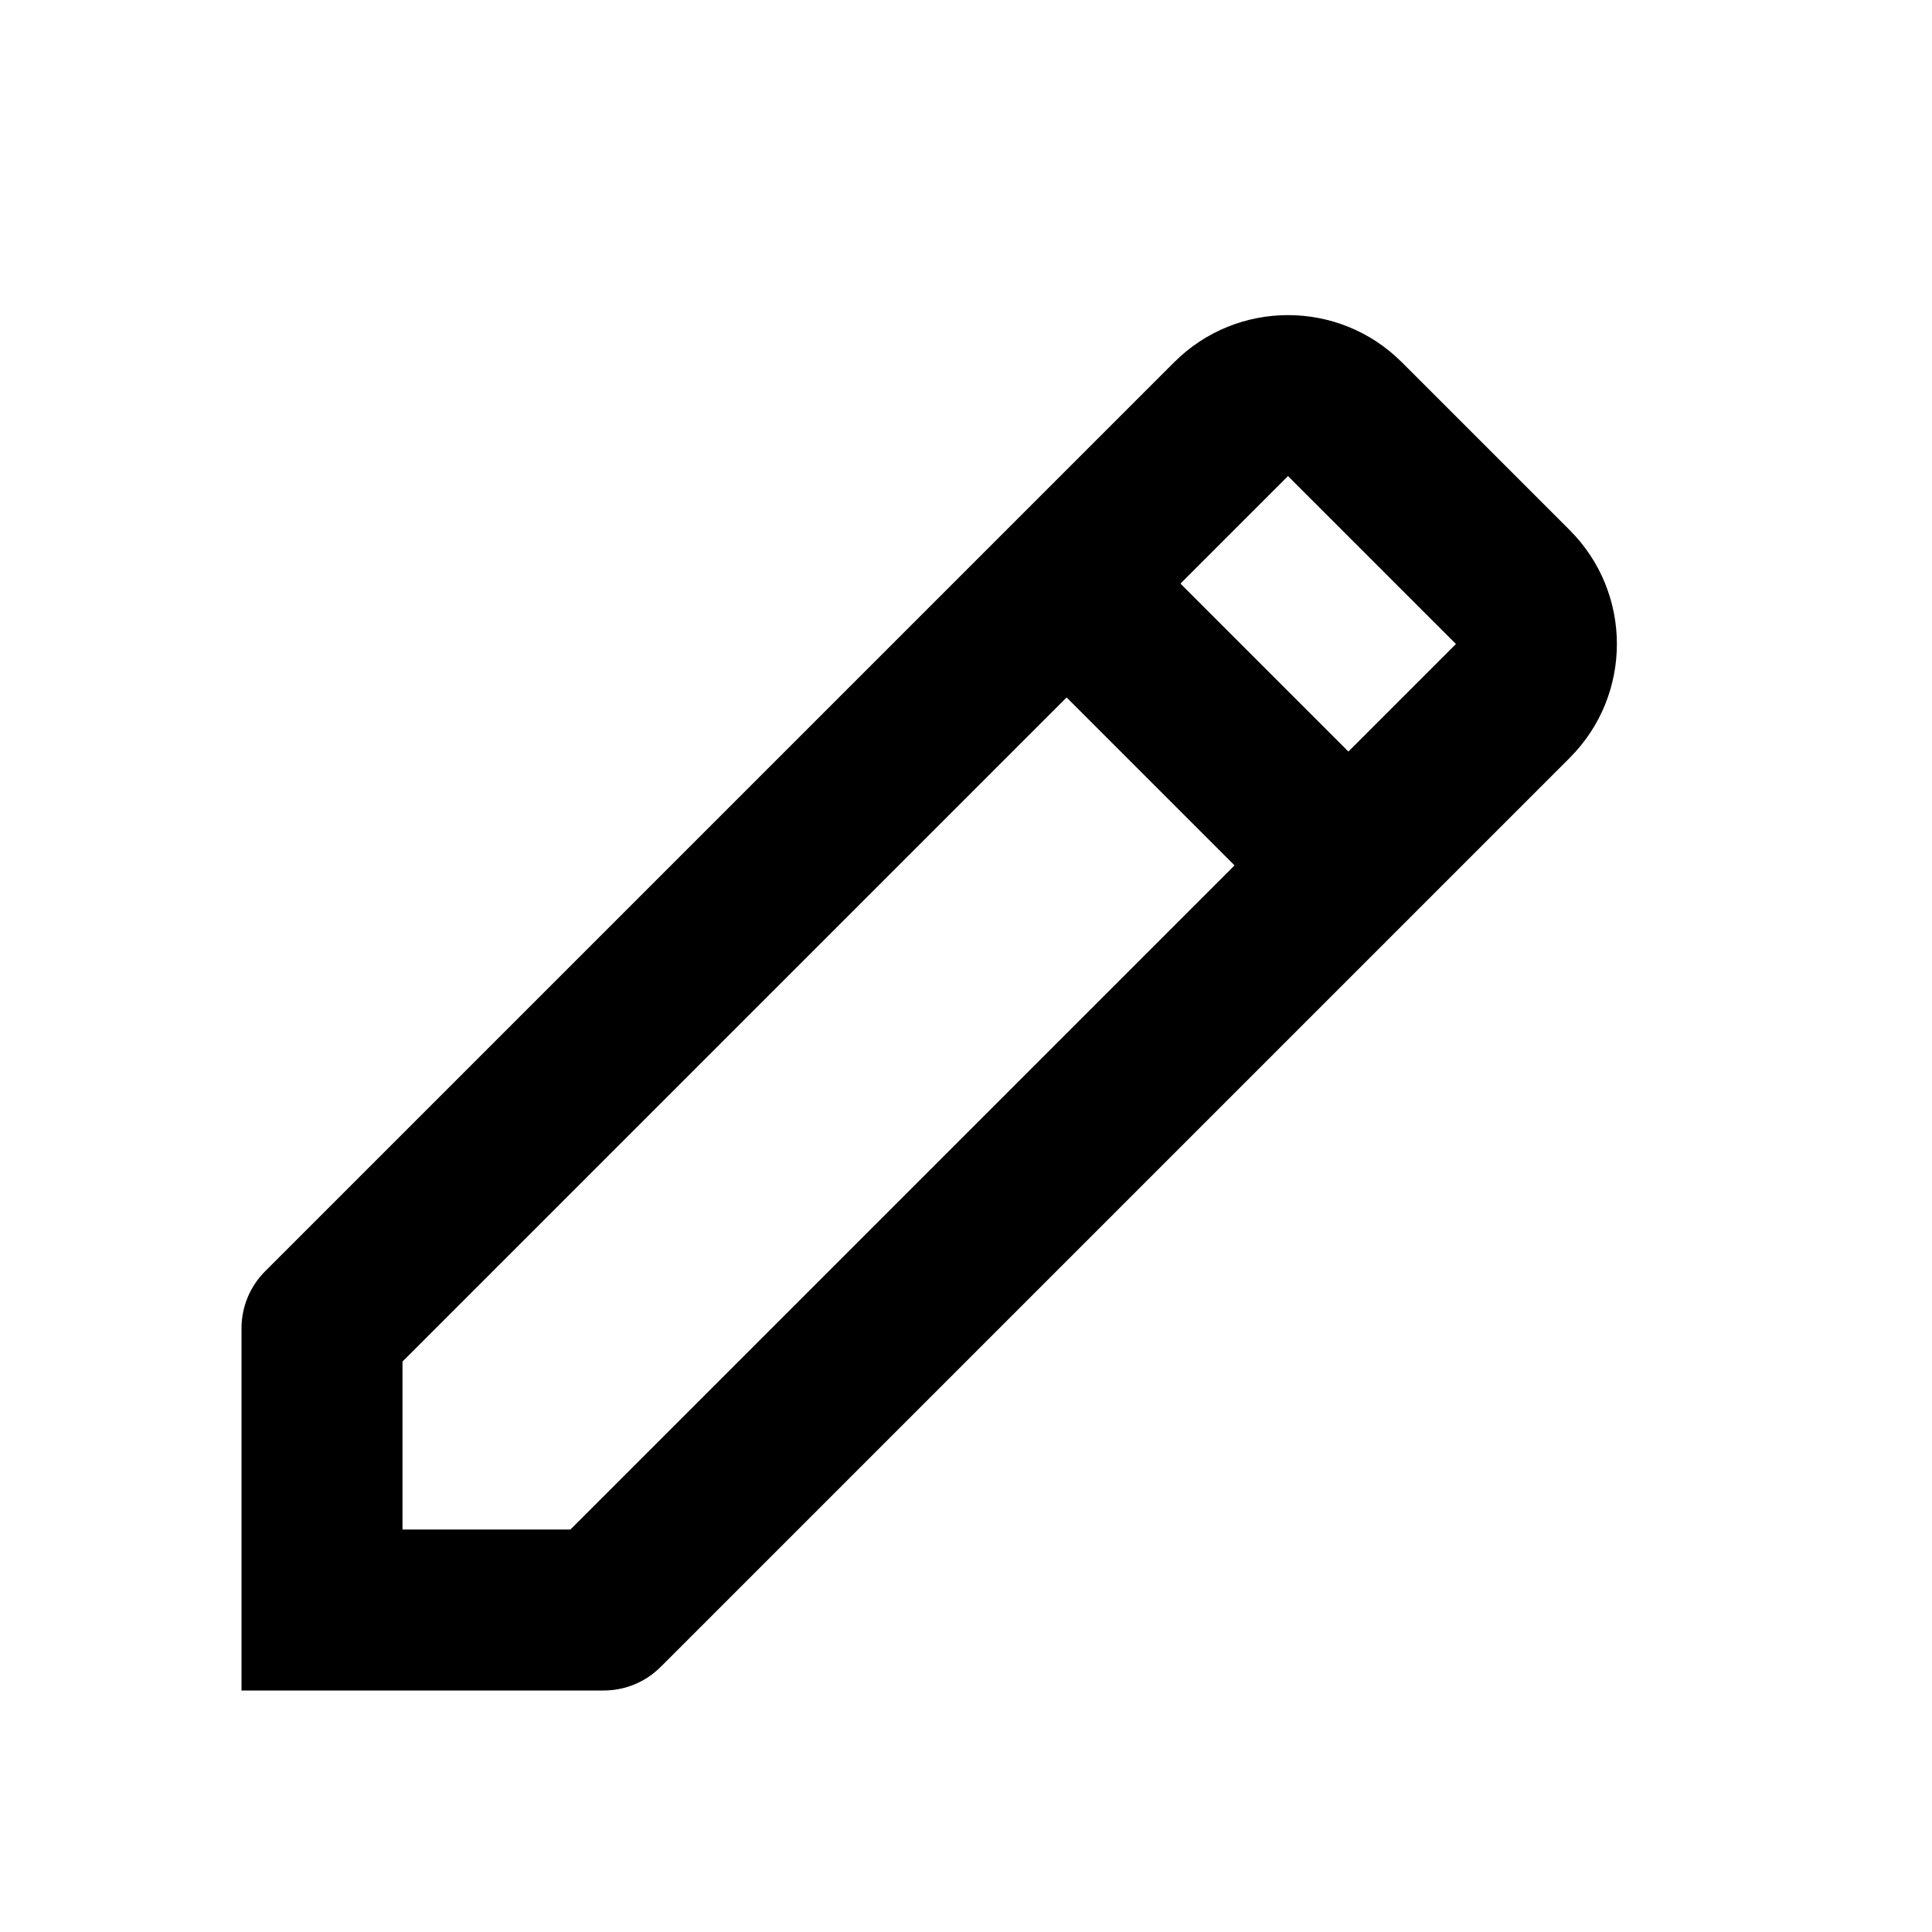
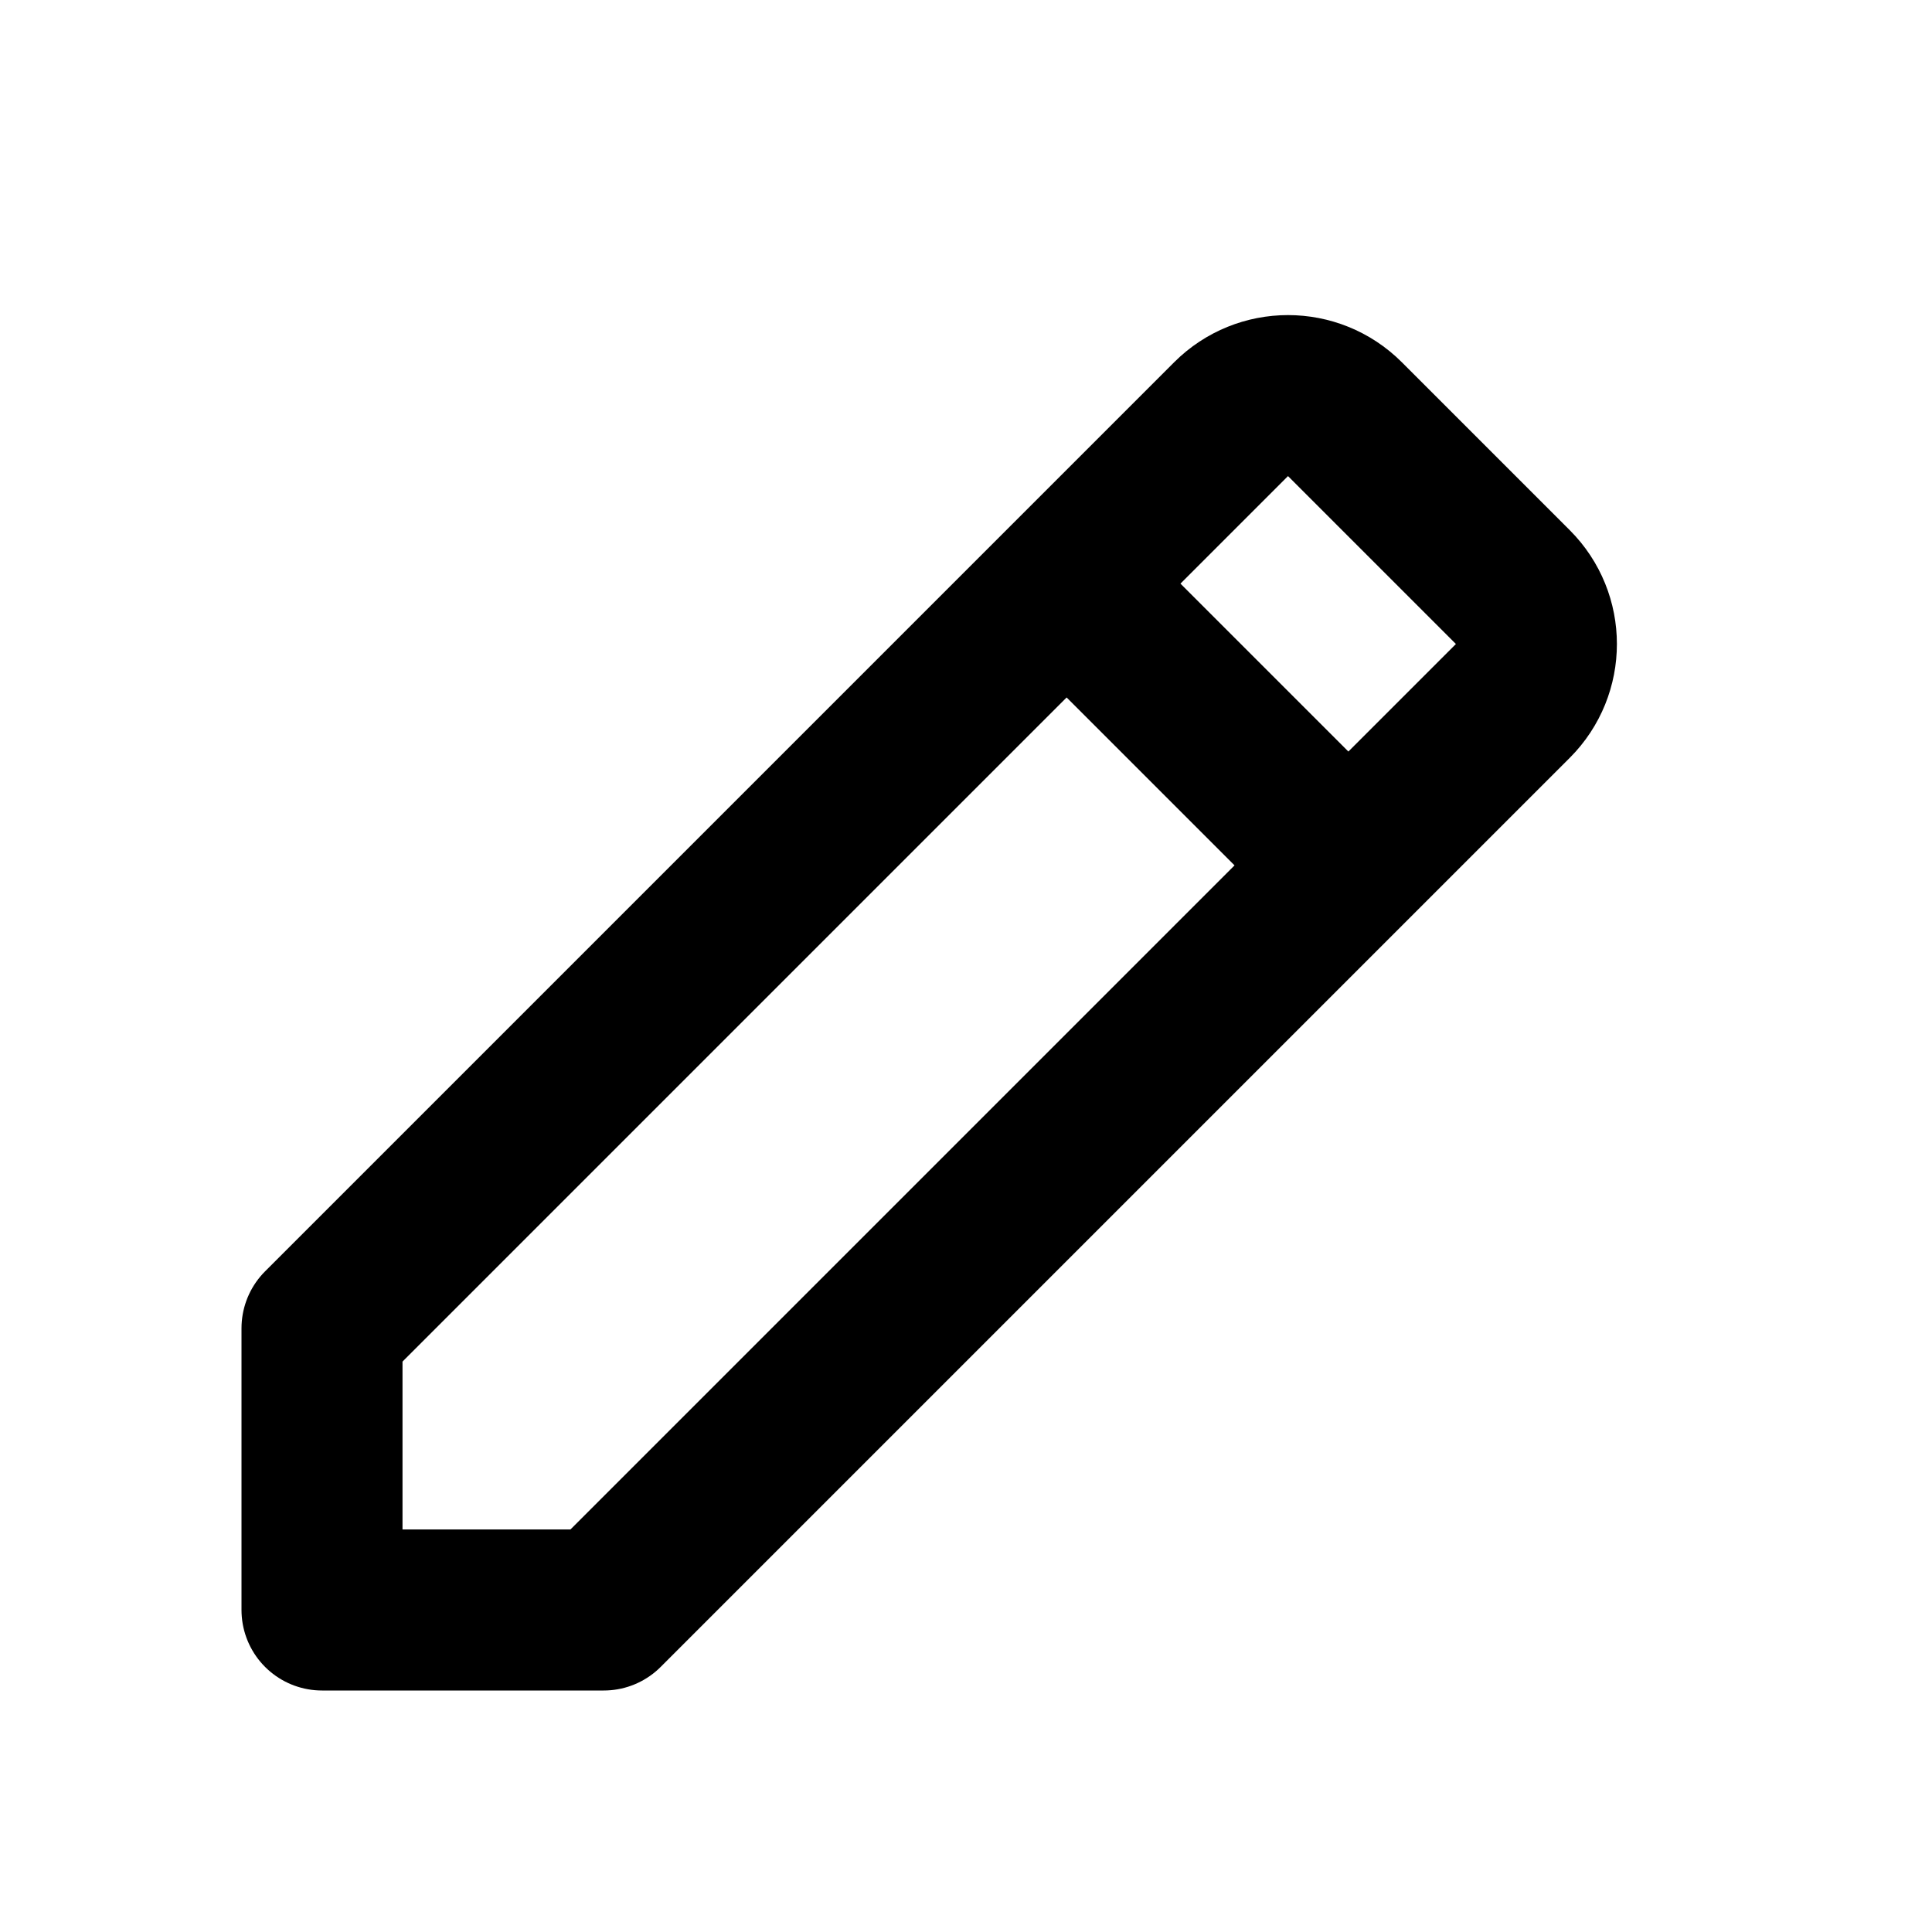
- <svg xmlns="http://www.w3.org/2000/svg" fill="none" viewBox="0 0 24 24">
-   <path fill="currentColor" d="M4 20H3v1h1v-1zm0-3.5l-.707-.707A1 1 0 003 16.5h1zM7.5 20v1a1 1 0 00.707-.293L7.5 20zM5 20v-3.5H3V20h2zm-.293-2.793L16 5.914 14.586 4.5 3.293 15.793l1.414 1.414zM16 5.914L18.086 8 19.5 6.586 17.414 4.5 16 5.914zM18.086 8L6.793 19.293l1.414 1.414L19.5 9.414 18.086 8zM7.5 19H4v2h3.5v-2zM18.086 8L19.5 9.414a2 2 0 000-2.828L18.086 8zM16 5.914L17.414 4.5a2 2 0 00-2.828 0L16 5.914z" />
-   <path stroke="currentColor" stroke-width="2" d="M13 7l4 4" />
+ <svg xmlns="http://www.w3.org/2000/svg" width="24" height="24" fill="none" viewBox="0 0 24 24">
+   <path stroke="#000" stroke-linecap="round" stroke-linejoin="round" stroke-width="2" d="M13.5 7.5l3 3M4 20v-3.5L15.293 5.207a1 1 0 011.414 0l2.086 2.086a1 1 0 010 1.414L7.5 20H4z" />
</svg>
